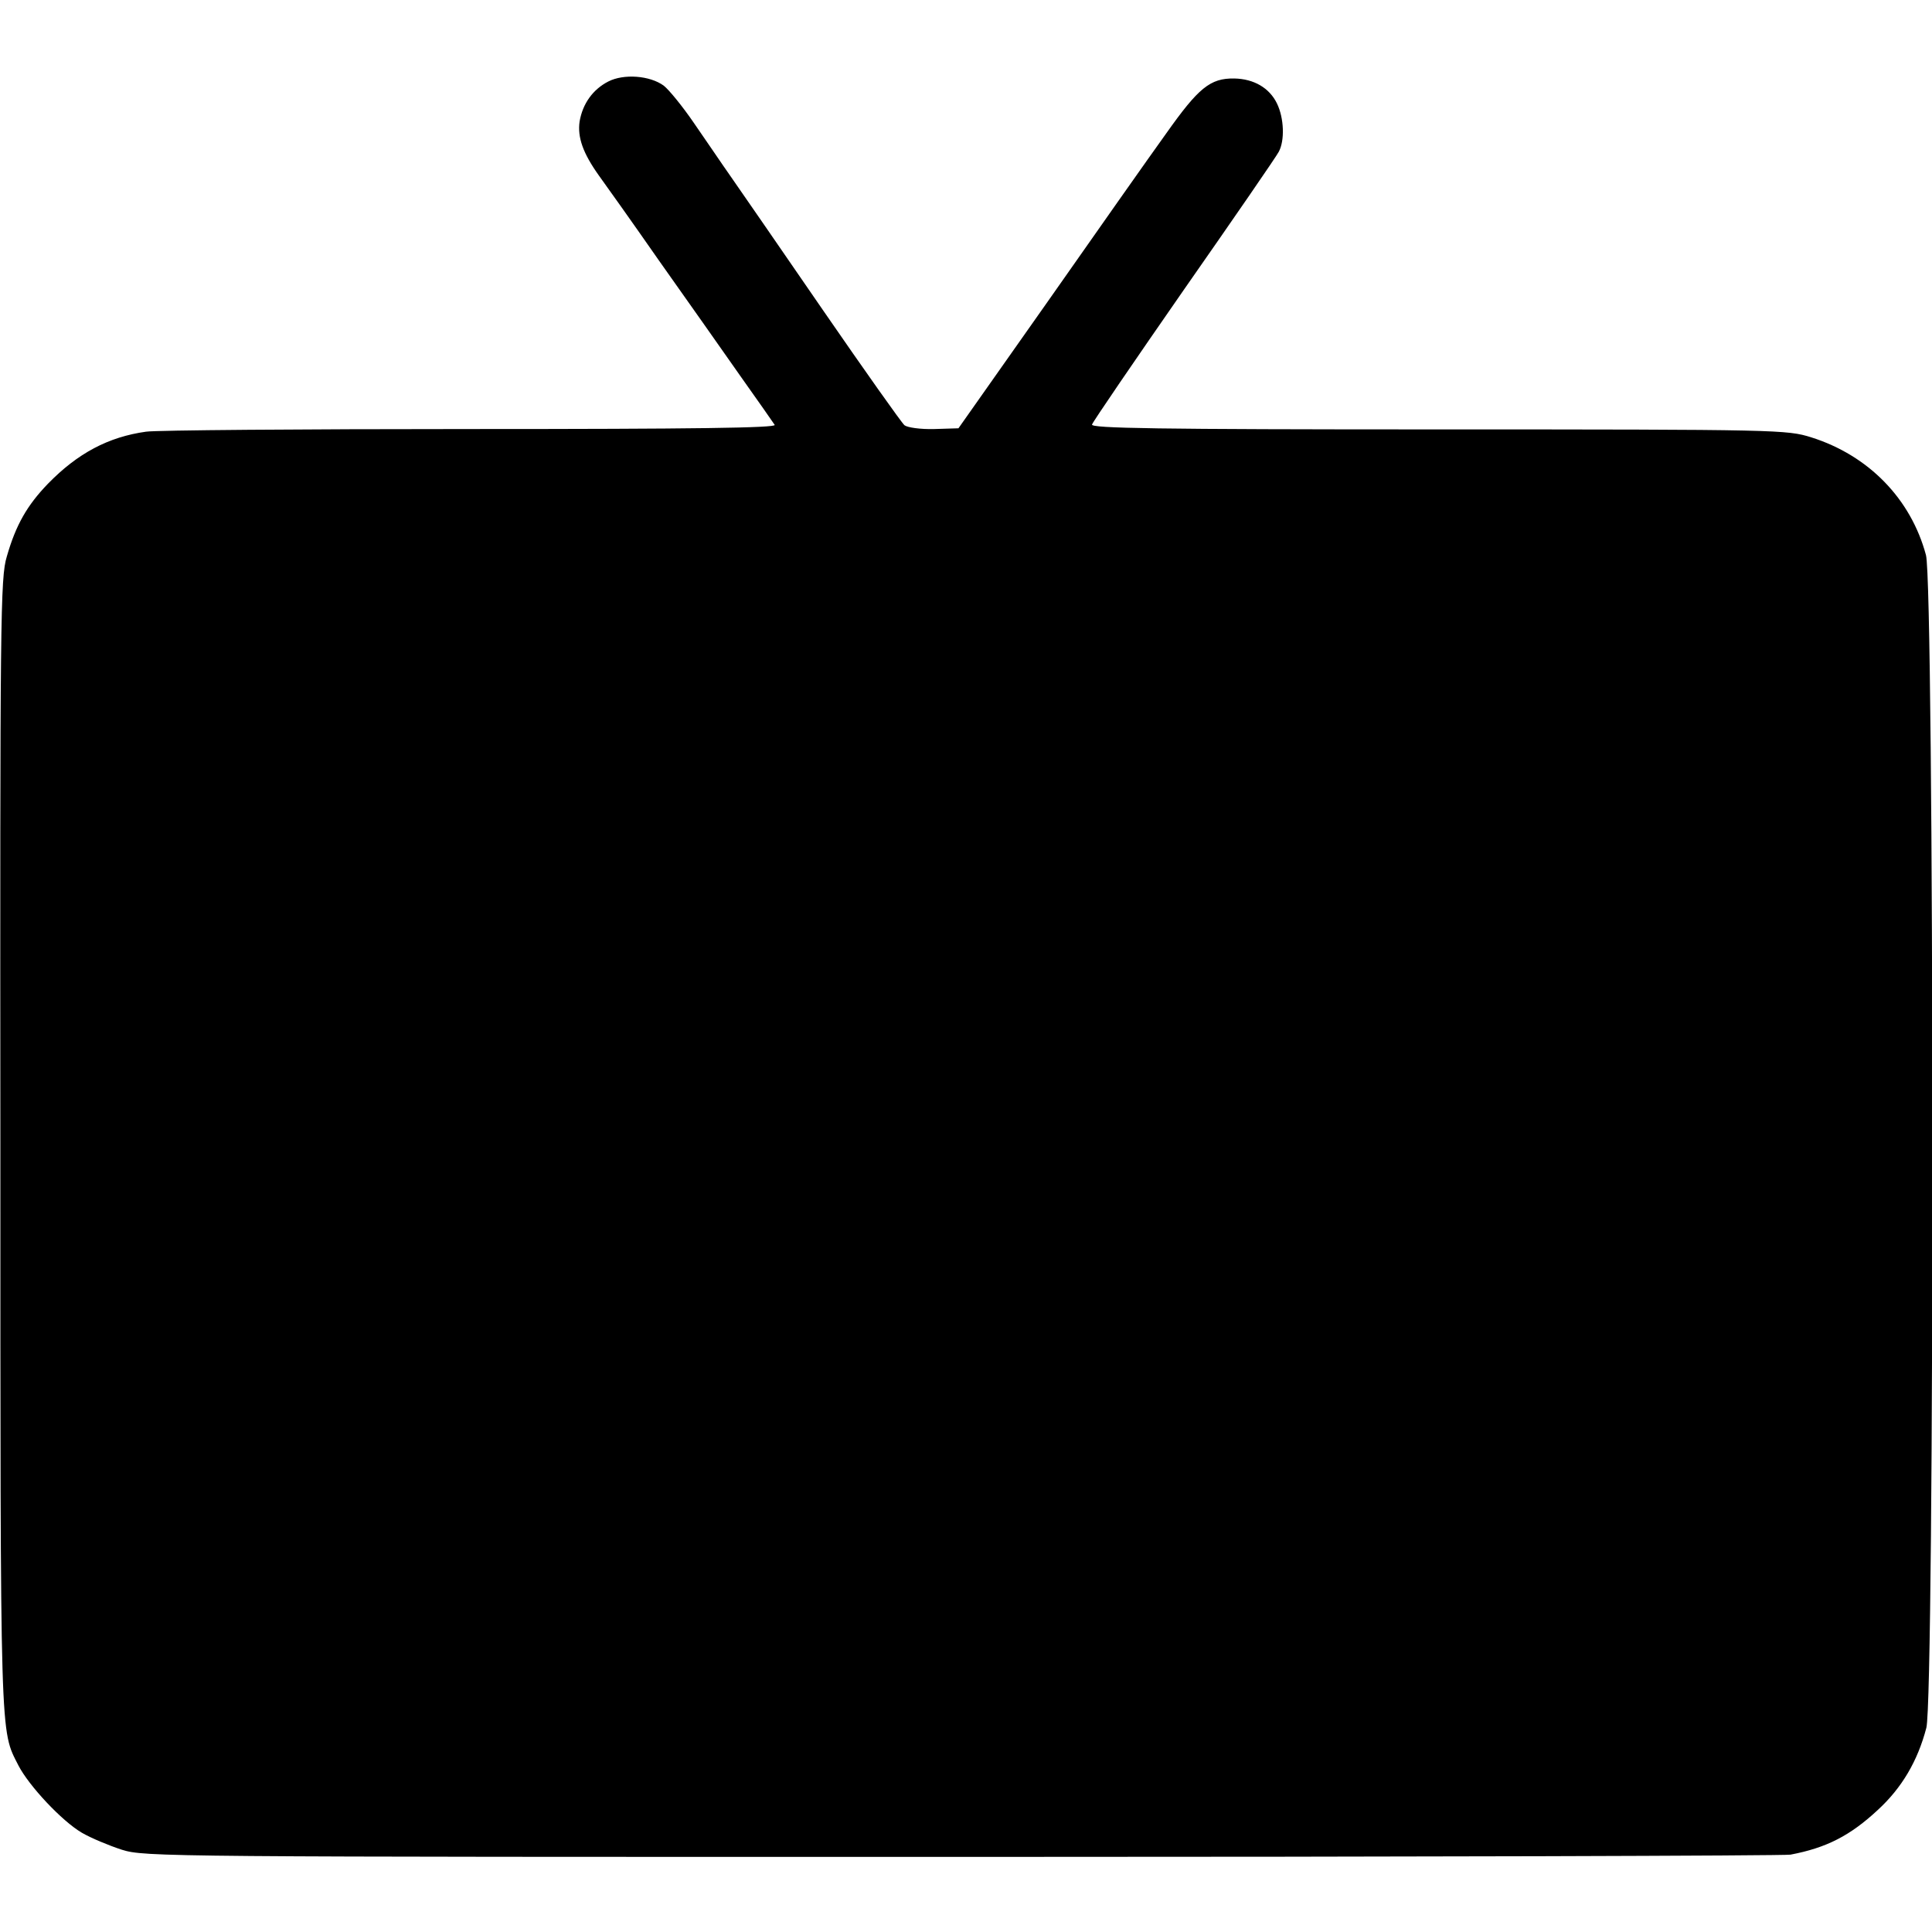
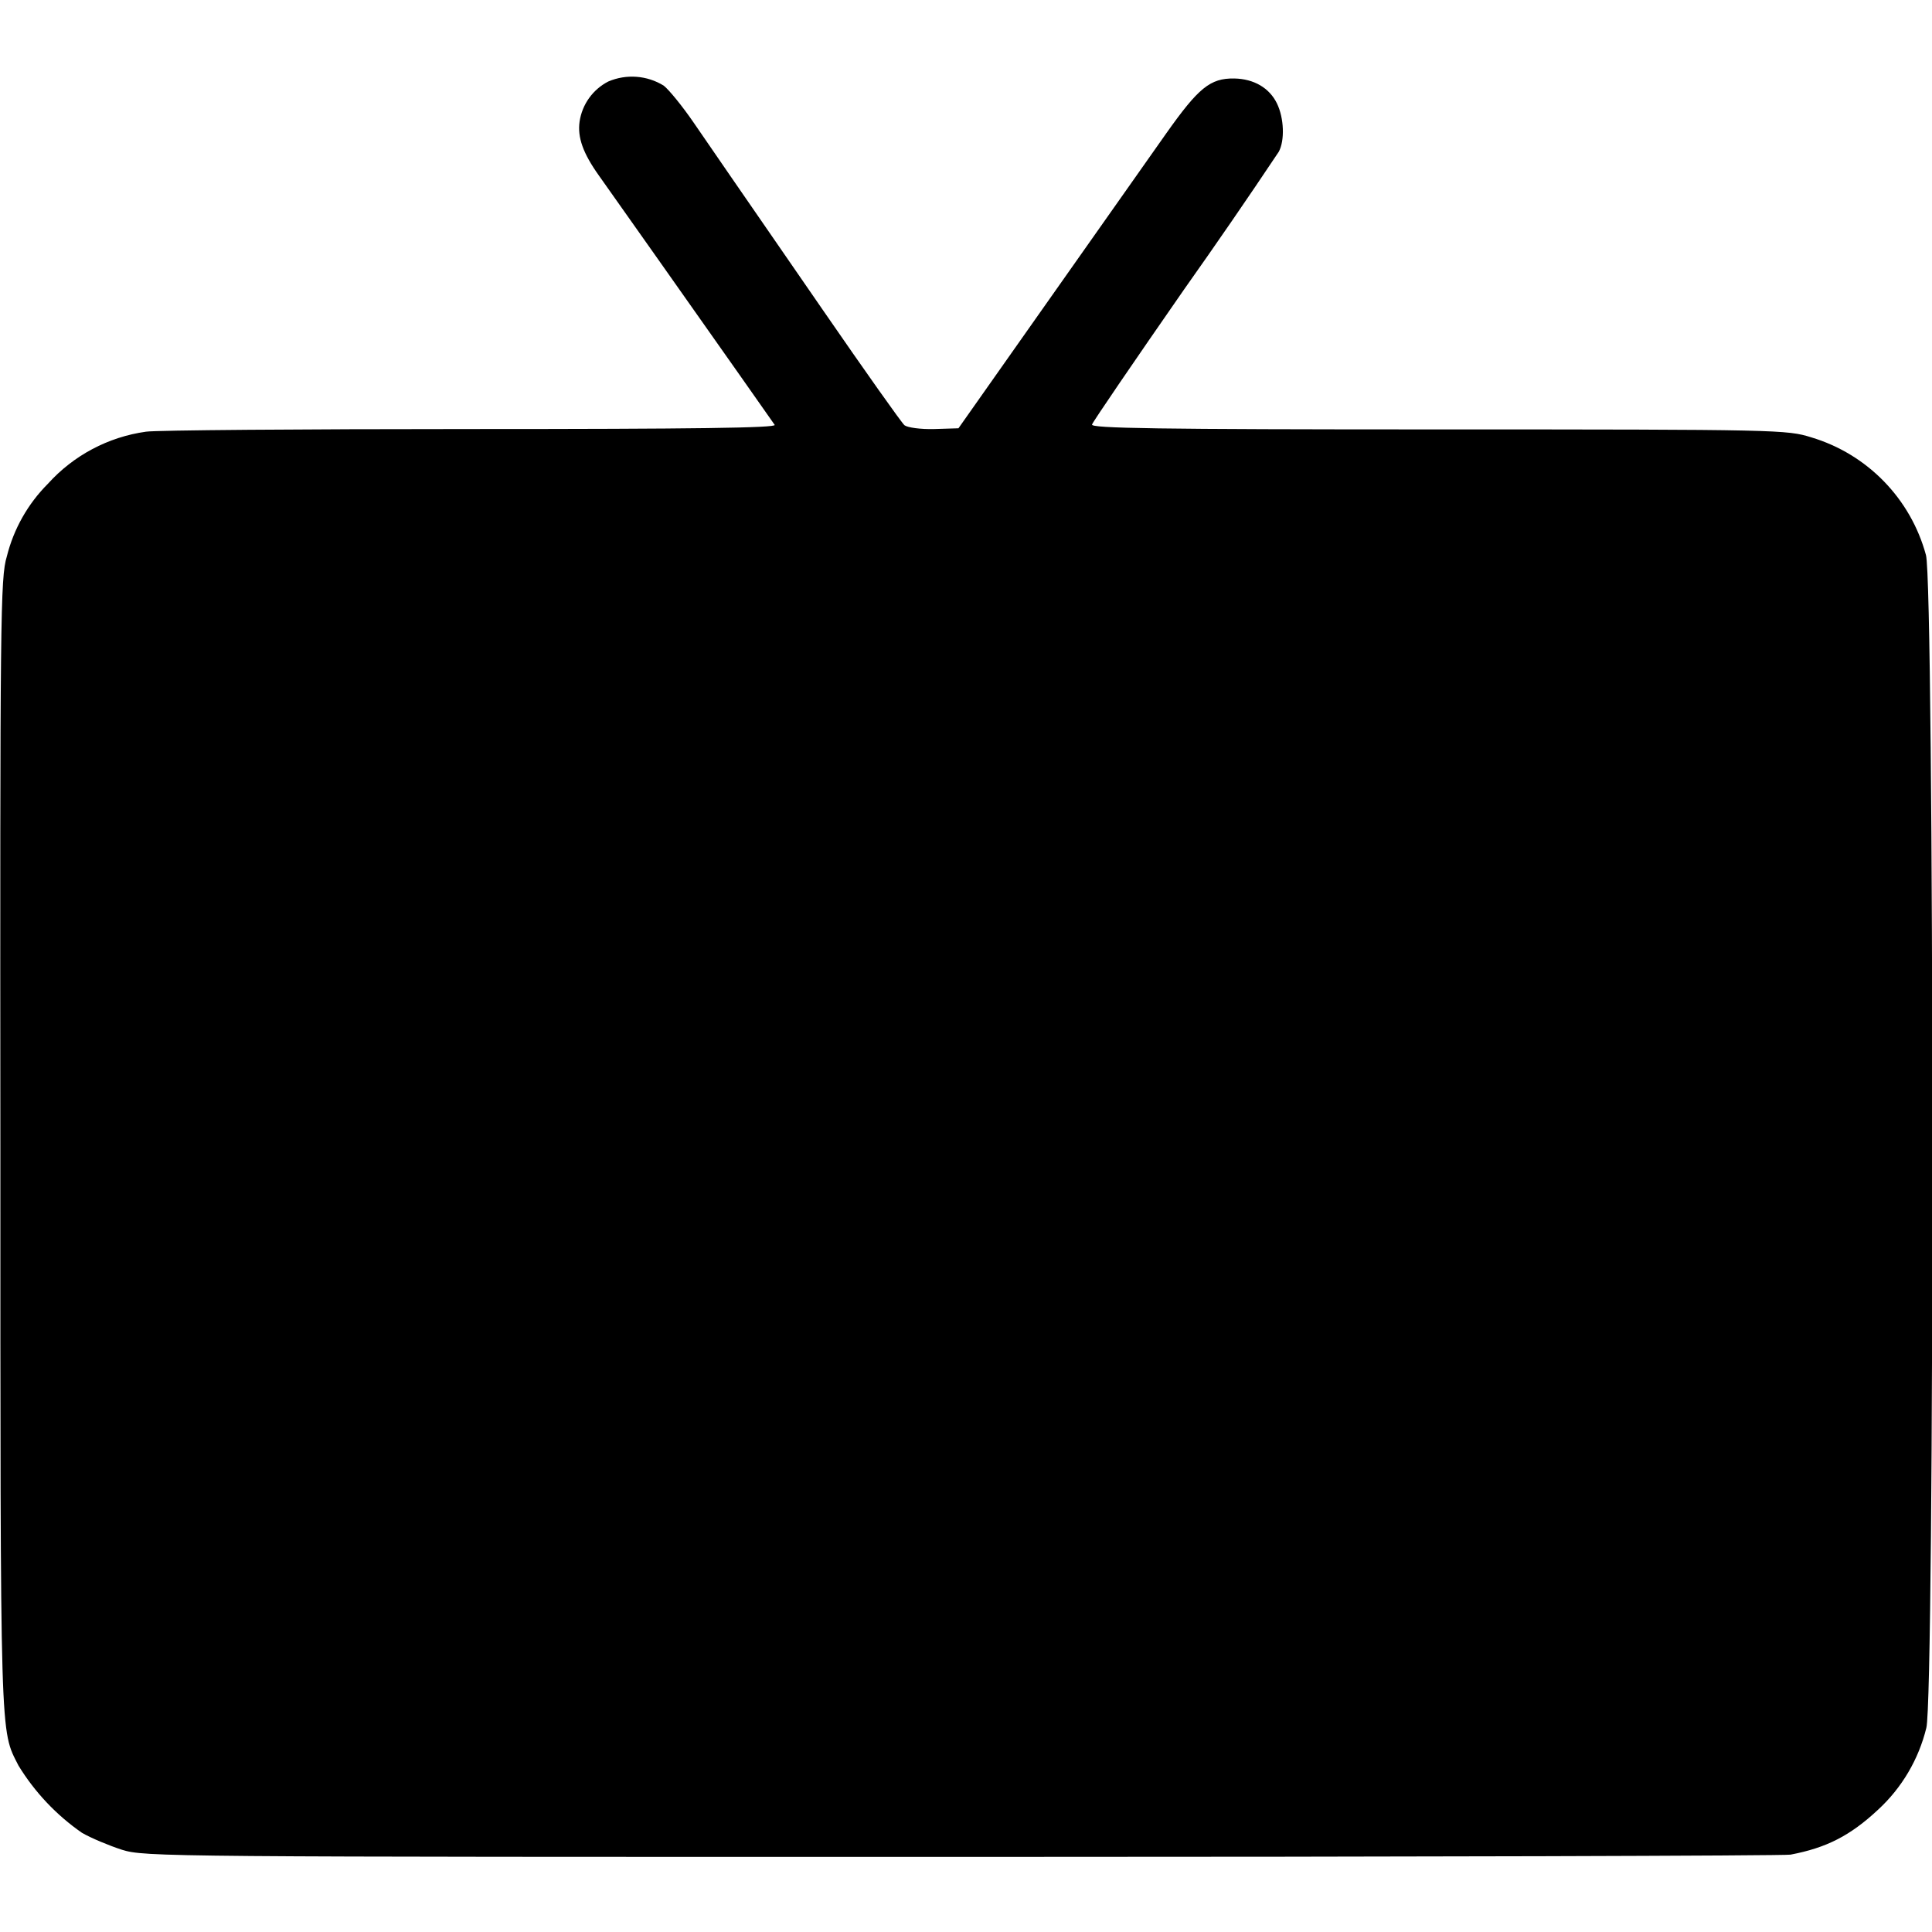
- <svg xmlns="http://www.w3.org/2000/svg" version="1.0" width="512pt" height="512pt" viewBox="0 0 512 512" preserveAspectRatio="xMidYMid meet">
-   <g transform="translate(0,512) scale(0.1,-0.1)" fill="#000000" stroke="none">
-     <path d="M1612 4904 c-41 -21 -68 -59 -76 -106 -6 -42 9 -84 51 -143 16 -22 88 -123 159 -225 72 -102 169 -239 215 -305 47 -66 88 -125 92 -131 5 -8 -214 -11 -806 -11 -447 0 -834 -3 -860 -7 -100 -14 -181 -57 -260 -138 -55 -57 -85 -109 -109 -193 -17 -56 -18 -156 -17 -1560 0 -1602 -1 -1547 48 -1644 28 -54 115 -147 168 -178 24 -14 72 -34 106 -45 61 -19 108 -19 2227 -19 1191 0 2179 3 2195 6 95 18 158 50 232 119 63 58 105 129 128 217 22 81 21 3028 -1 3108 -40 149 -152 264 -304 312 -64 20 -84 21 -988 21 -751 0 -922 3 -918 13 2 7 112 168 244 358 132 189 245 353 251 365 16 30 14 89 -5 128 -20 41 -61 65 -113 66 -64 1 -95 -25 -180 -145 -44 -61 -186 -263 -315 -447 l-236 -335 -64 -2 c-37 -1 -71 4 -79 10 -8 7 -105 144 -216 305 -111 161 -221 321 -245 355 -24 34 -67 98 -97 141 -30 44 -66 88 -80 99 -37 27 -106 32 -147 11z" />
-   </g>
+ <svg xmlns="http://www.w3.org/2000/svg" version="1.0" viewBox="0 0 512 512">
+   <path d="M161.2 21.6a14.3 14.3 0 0 0-7.6 10.6c-.6 4.2.9 8.4 5.1 14.3L174.6 69l21.5 30.5 9.2 13.1c.5.8-21.4 1.1-80.6 1.1-44.7 0-83.4.3-86 .7a43 43 0 0 0-26 13.8 41.4 41.4 0 0 0-10.9 19.3C.1 153.1 0 163.1.1 303.5c0 160.2-.1 154.7 4.8 164.4a59.4 59.4 0 0 0 16.8 17.8c2.4 1.4 7.2 3.4 10.6 4.5 6.1 1.9 10.8 1.9 222.7 1.9 119.1 0 217.9-.3 219.5-.6 9.5-1.8 15.8-5 23.2-11.9a43.5 43.5 0 0 0 12.8-21.7c2.2-8.1 2.1-302.8-.1-310.8a44.8 44.8 0 0 0-30.4-31.2c-6.4-2-8.4-2.1-98.8-2.1-75.1 0-92.2-.3-91.8-1.3.2-.7 11.2-16.8 24.4-35.8a1603 1603 0 0 0 25.1-36.5c1.6-3 1.4-8.9-.5-12.8-2-4.1-6.1-6.5-11.3-6.6-6.4-.1-9.5 2.5-18 14.5L277.6 80 254 113.5l-6.4.2c-3.7.1-7.1-.4-7.9-1-.8-.7-10.5-14.4-21.6-30.5l-24.5-35.5-9.7-14.1c-3-4.4-6.6-8.8-8-9.9a16 16 0 0 0-14.7-1.1z" />
</svg>
